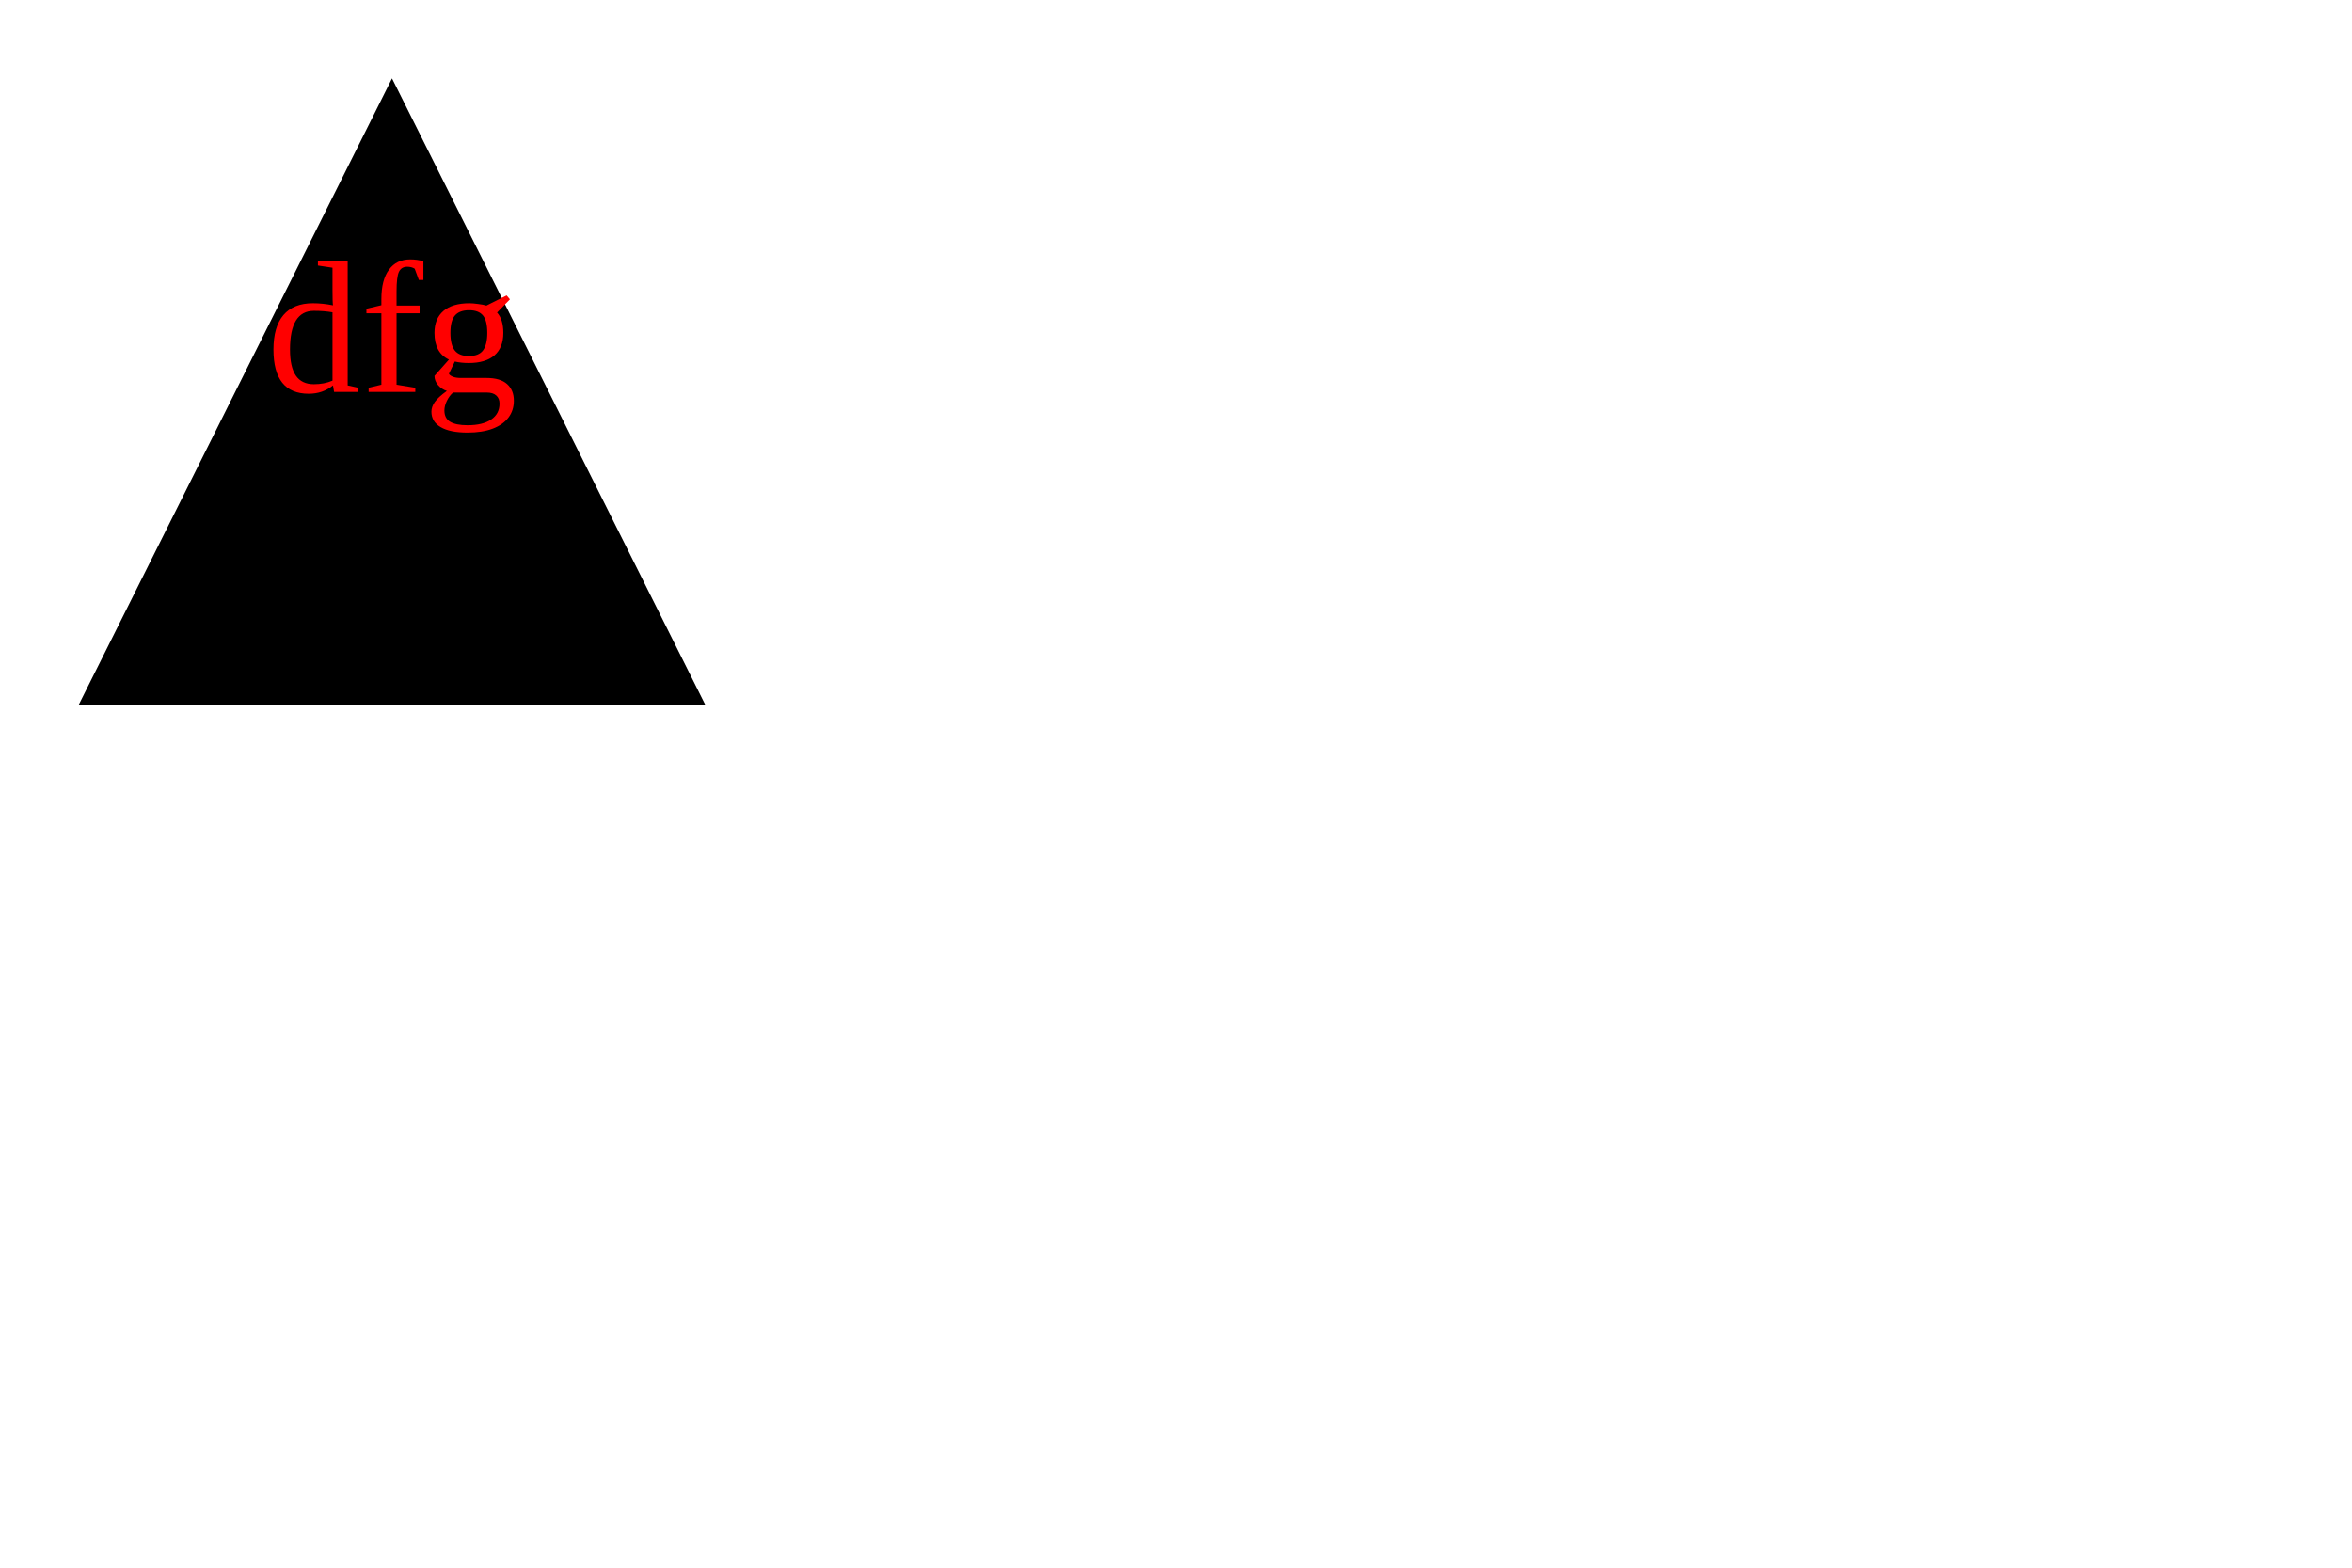
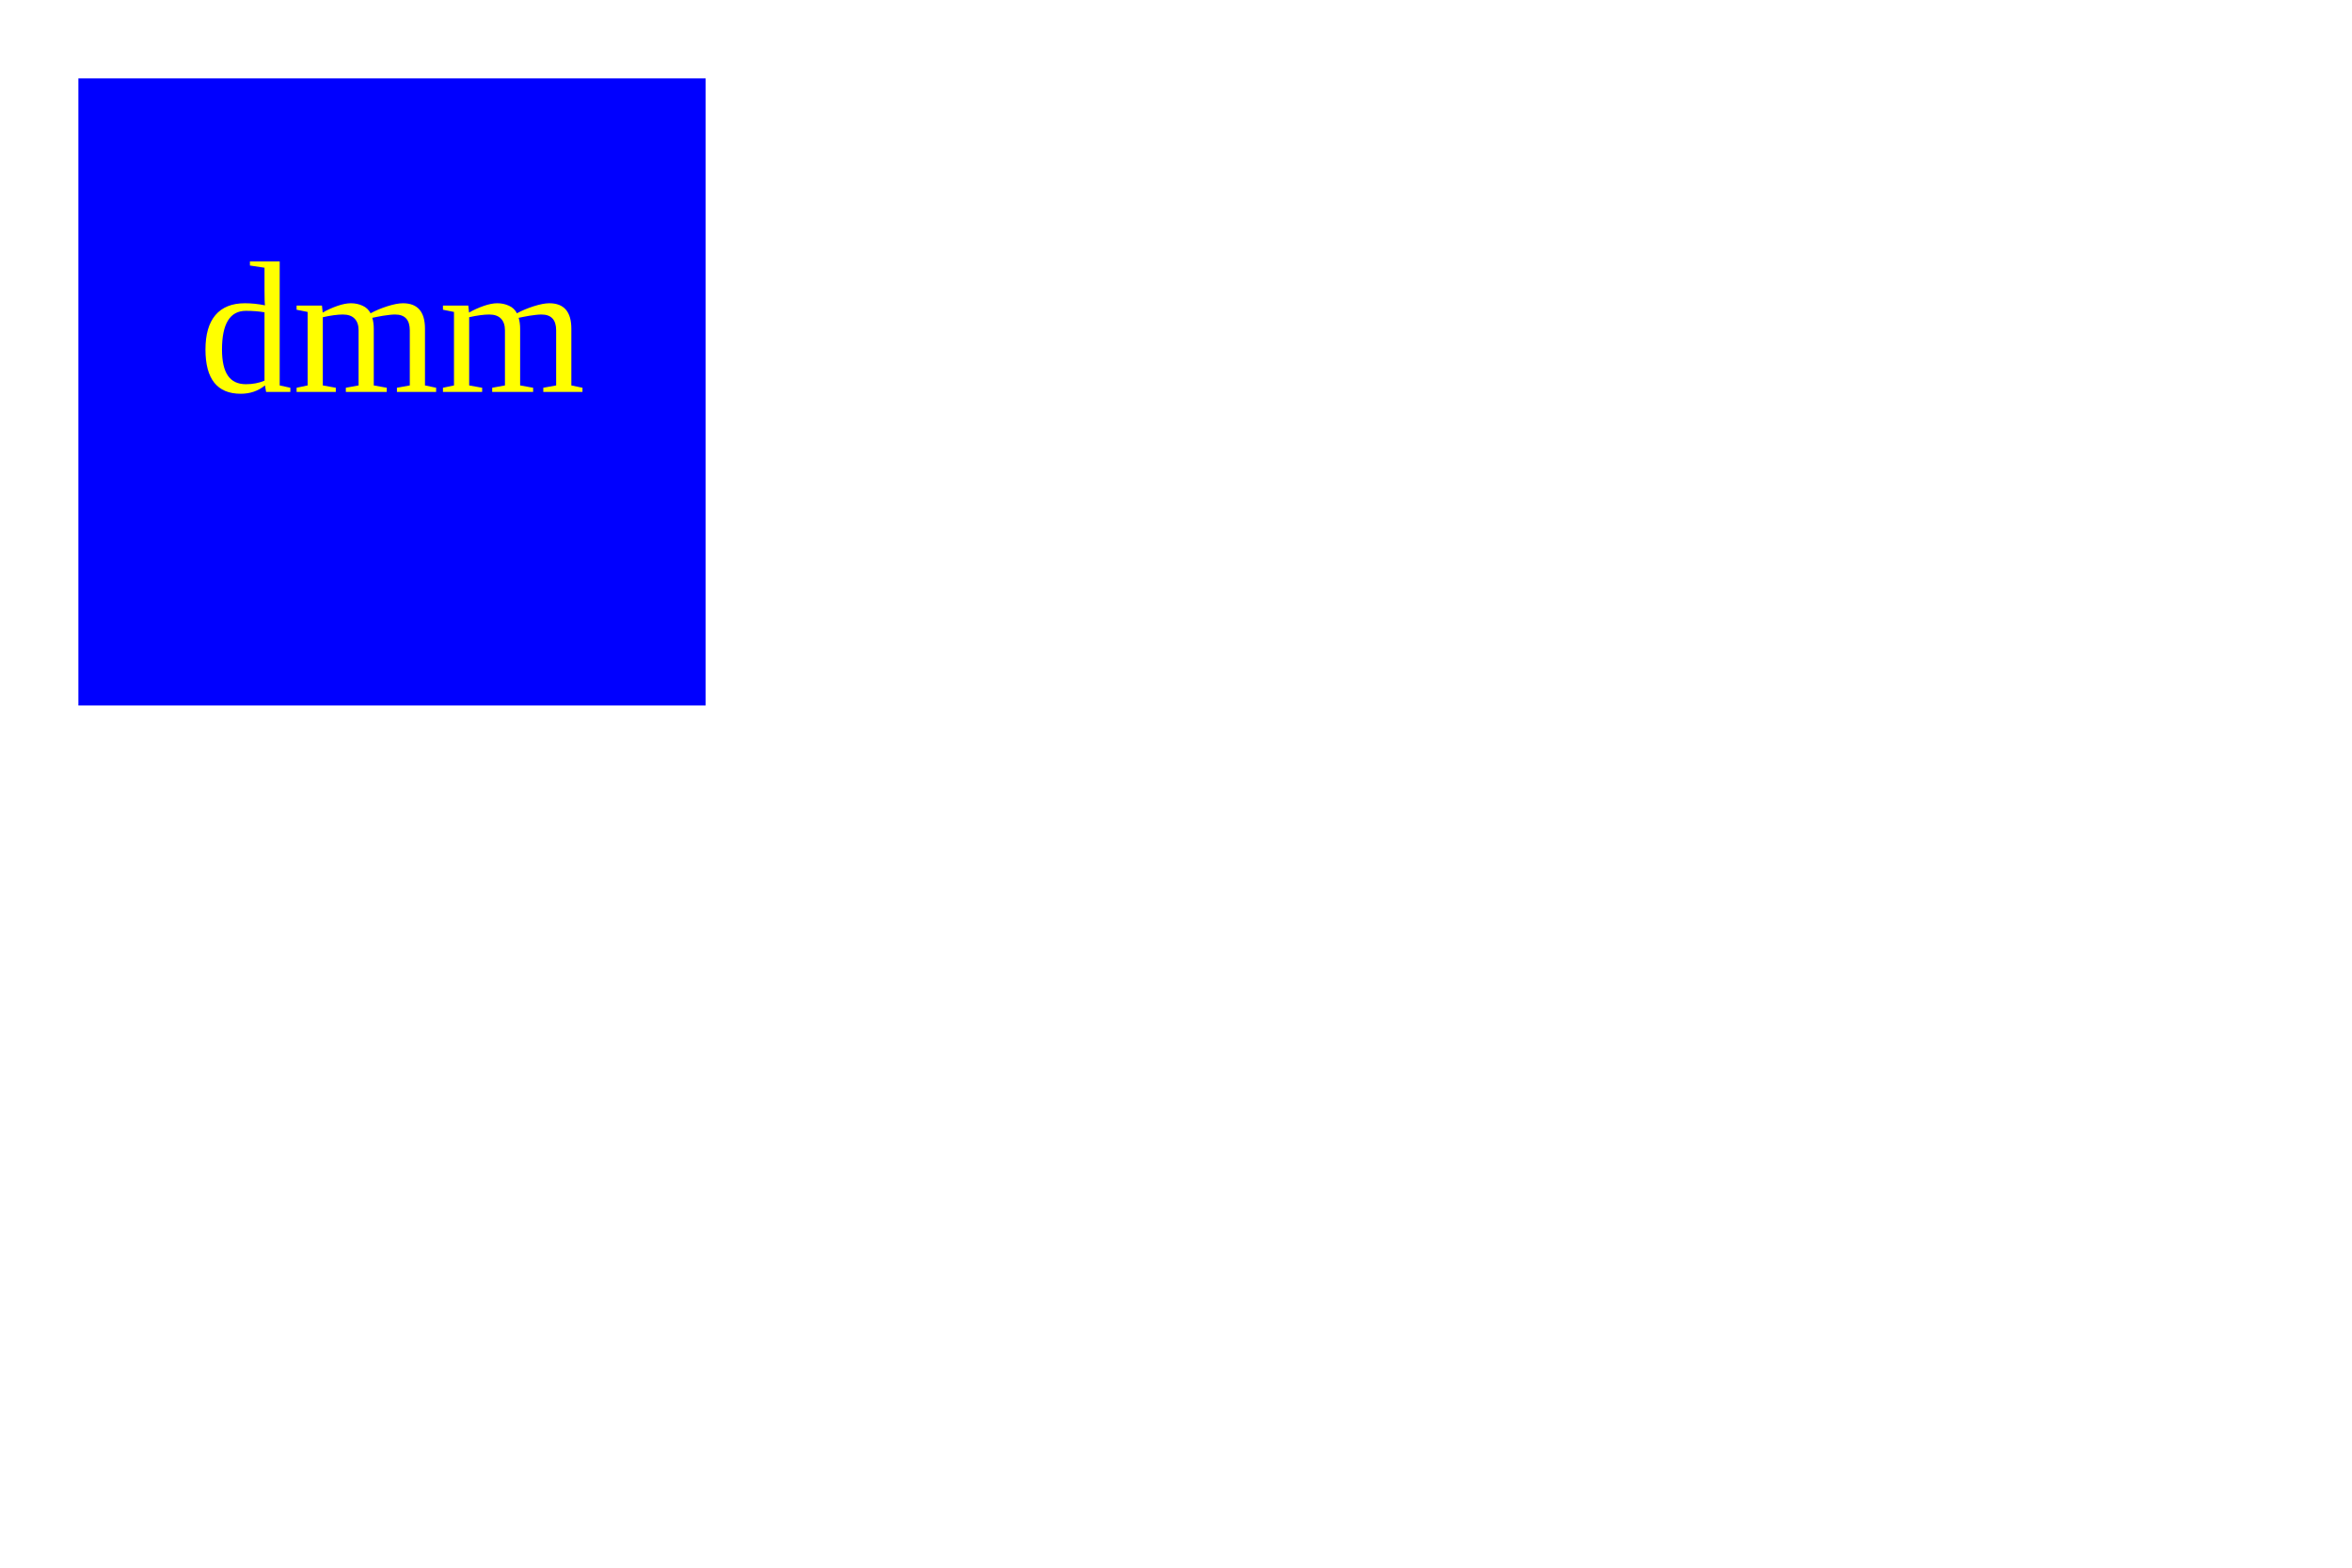
<svg xmlns="http://www.w3.org/2000/svg" width="300" height="200">
-   <polygon points="50,10 90,90 10,90" fill="black" />
-   <text x="50" y="50" text-anchor="middle" alignment-baseline="middle" fill="red" font-size="24">dfg</text>
+   <rect x="10" y="10" width="80" height="80" fill="blue" />
+   <text x="50" y="50" text-anchor="middle" alignment-baseline="middle" fill="yellow" font-size="24">dmm</text>
</svg>
